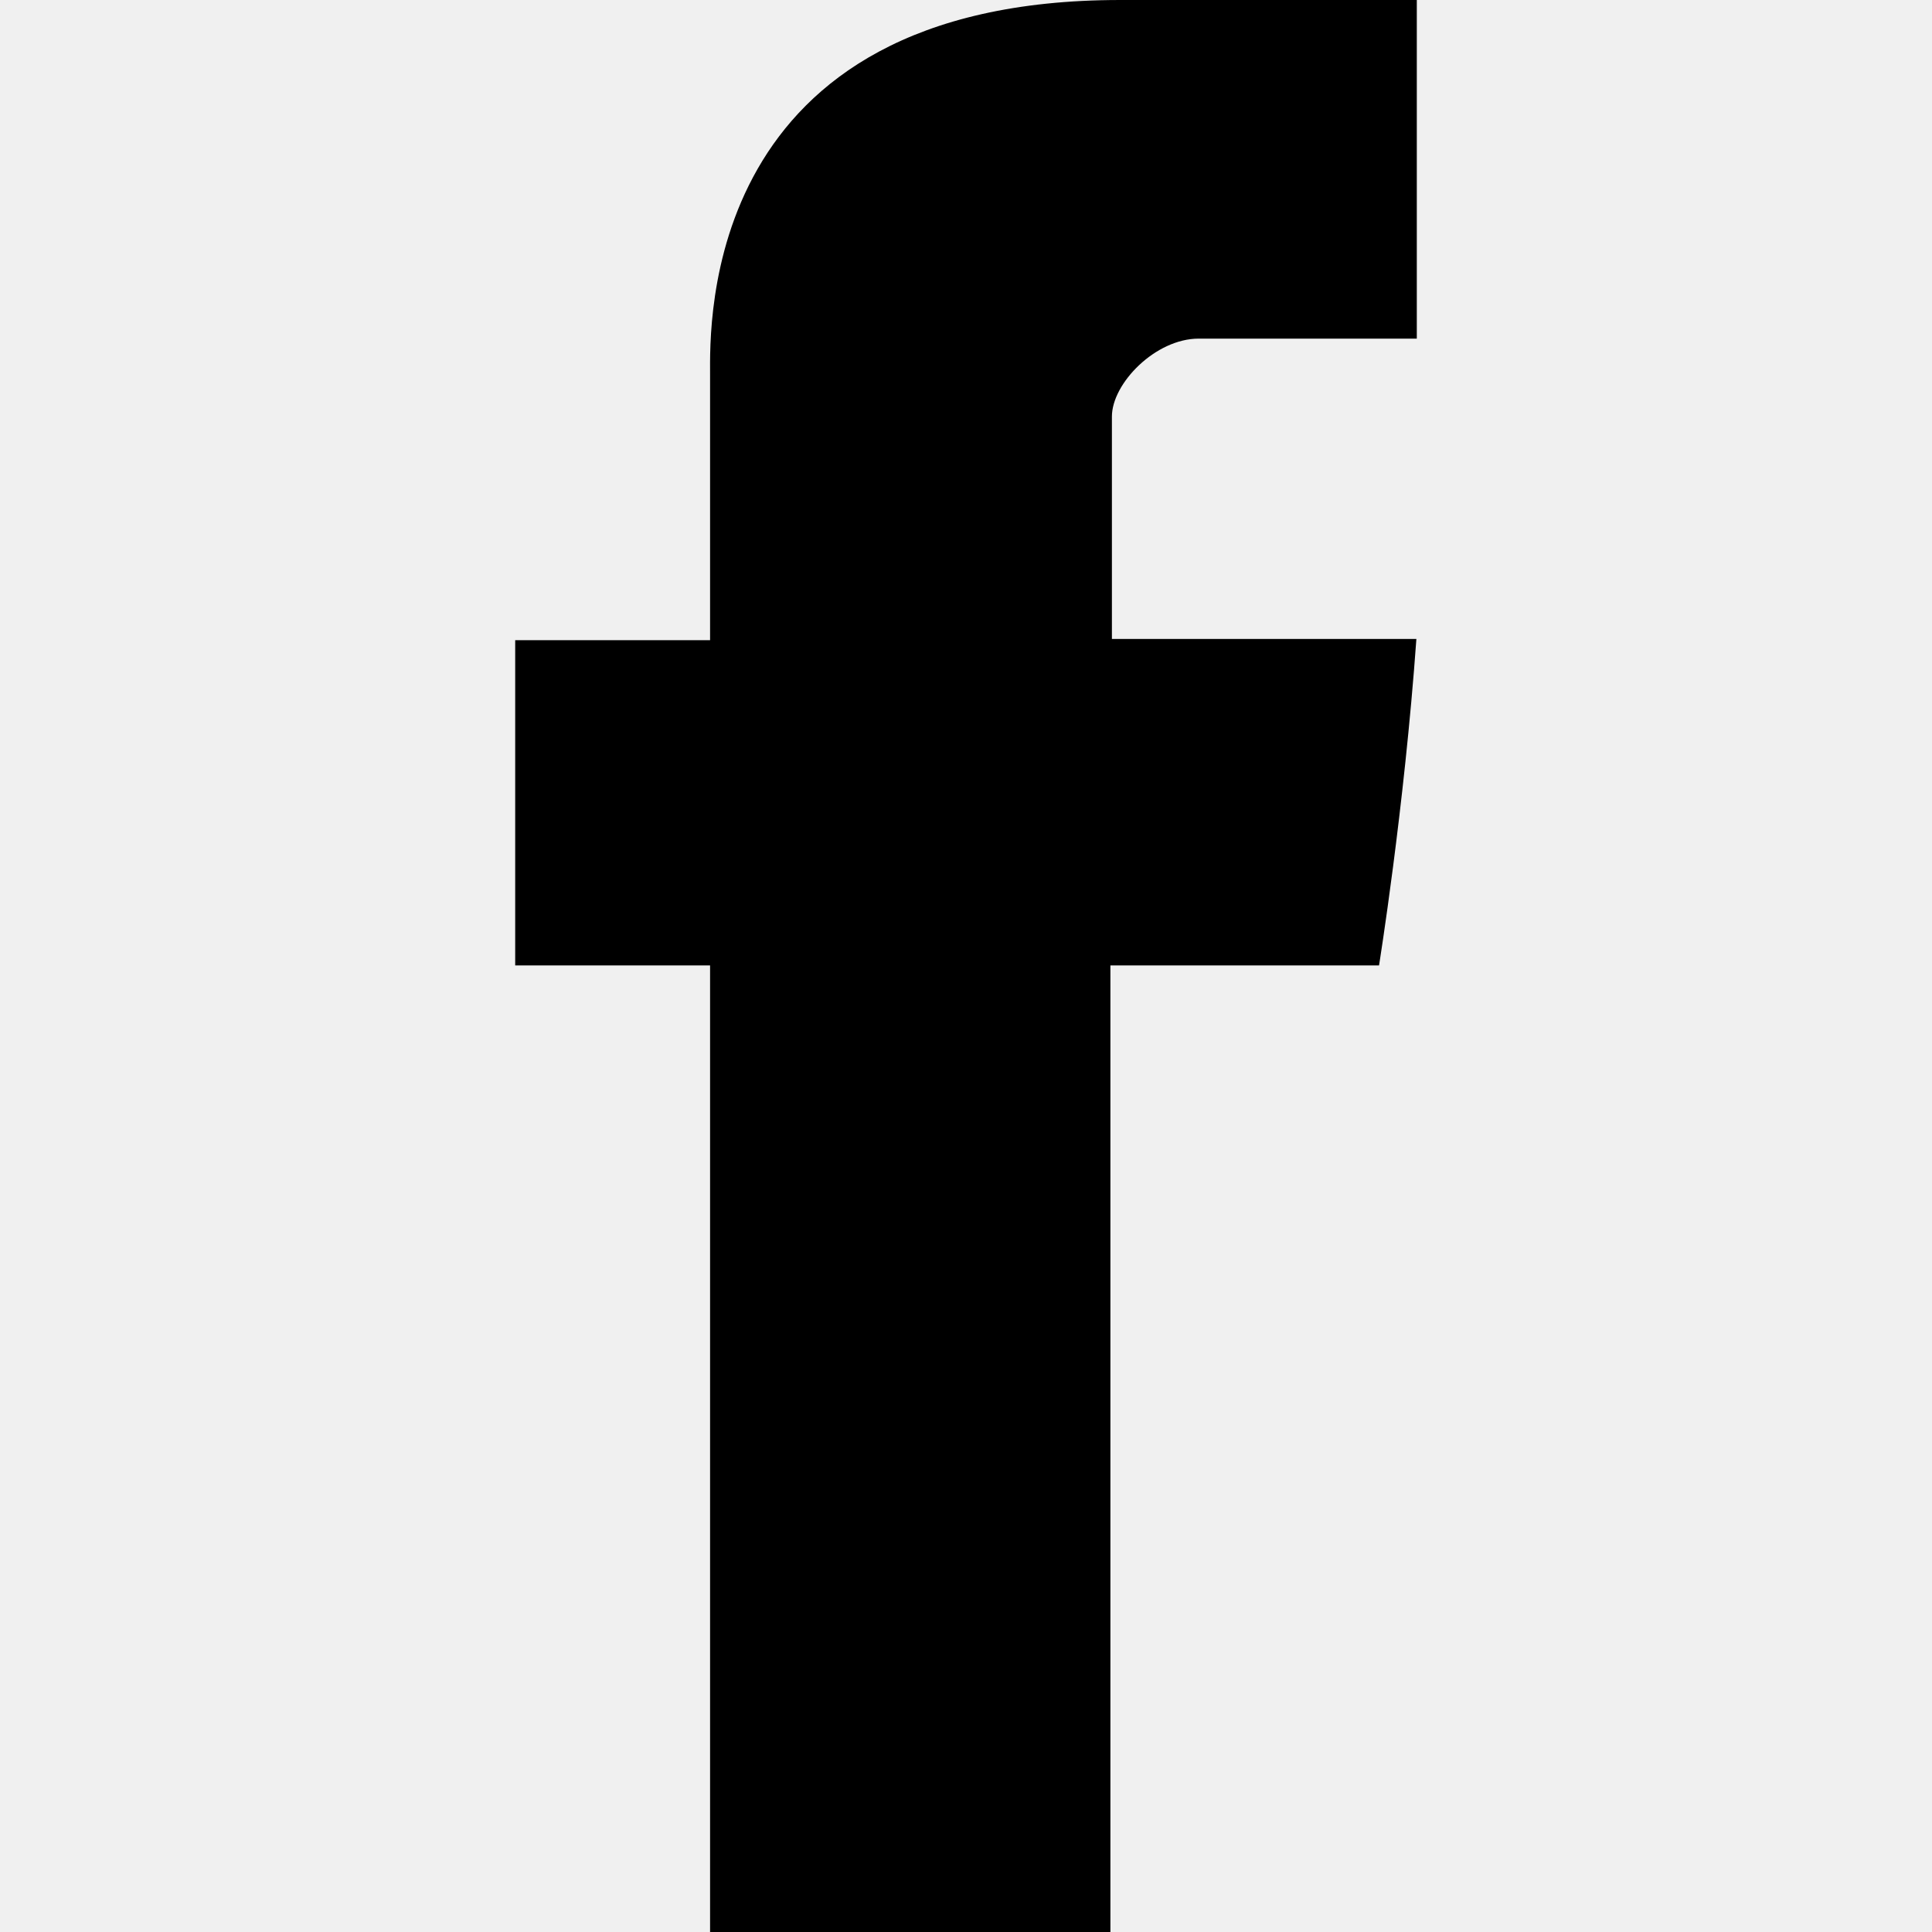
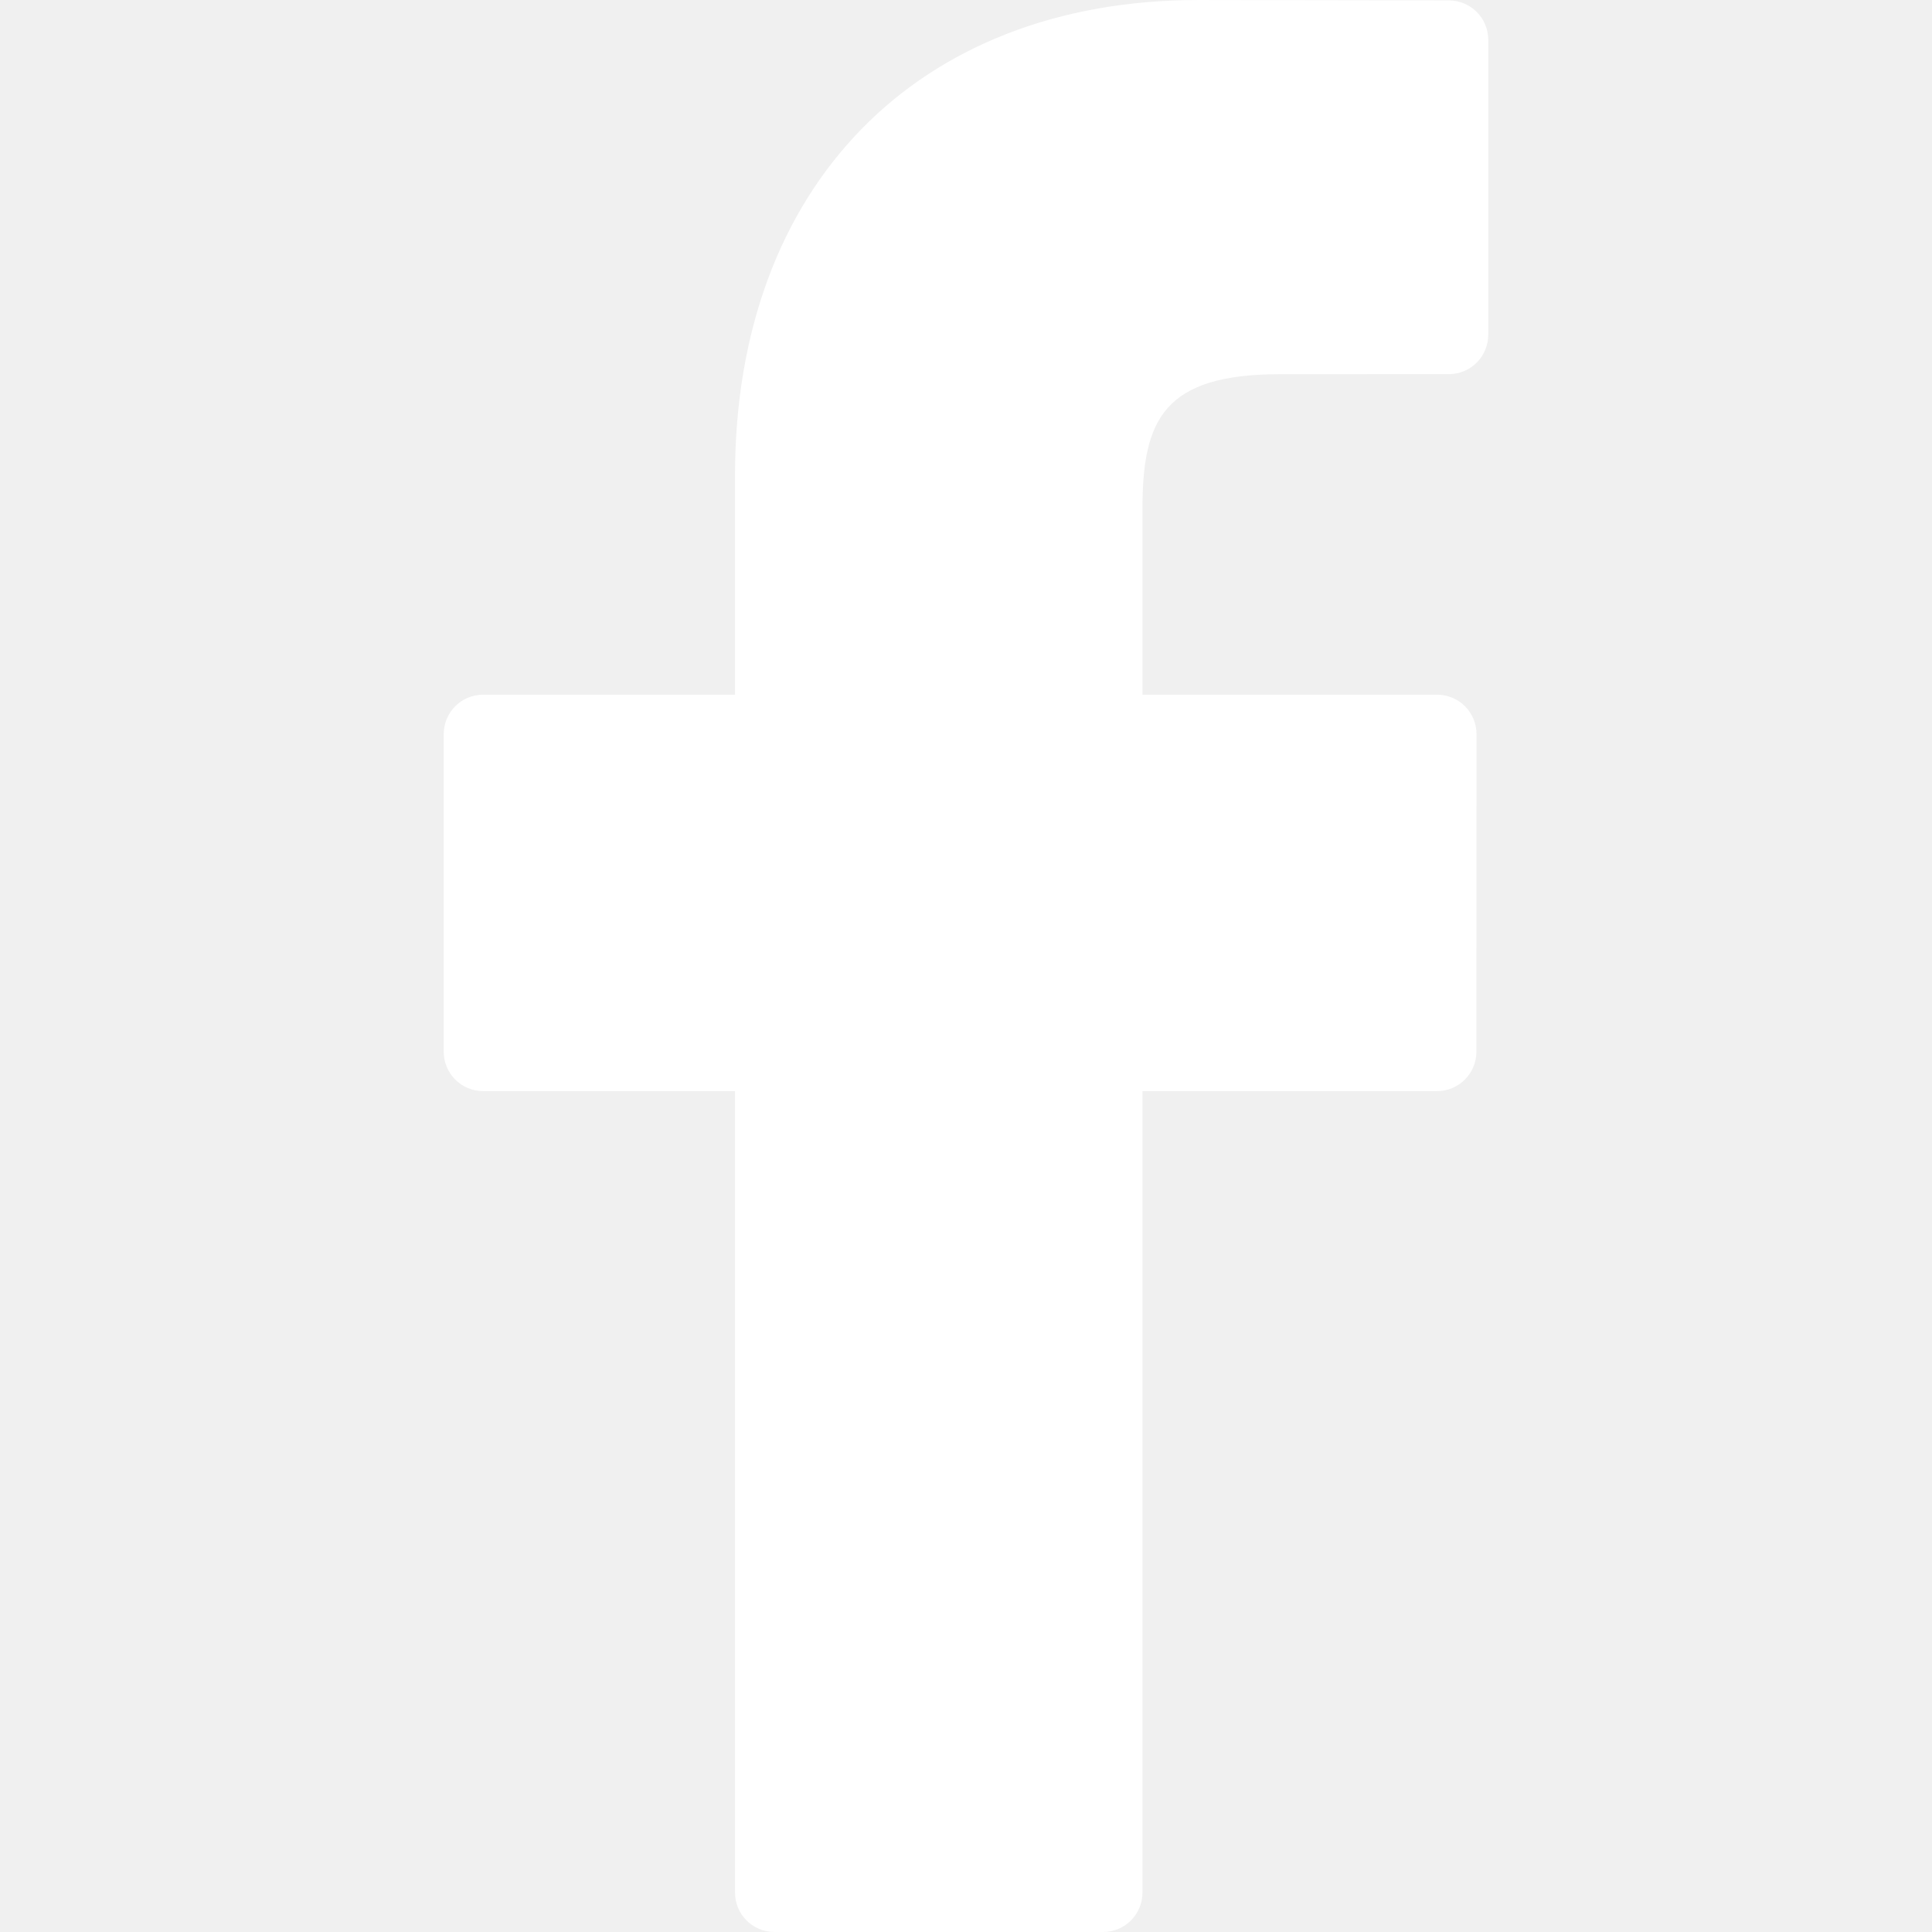
- <svg xmlns="http://www.w3.org/2000/svg" version="1.1" id="Capa_1" x="0px" y="0px" width="430.113px" height="430.114px" viewBox="0 0 430.113 430.114" style="enable-background:new 0 0 430.113 430.114;" xml:space="preserve">
+ <svg xmlns="http://www.w3.org/2000/svg" version="1.1" id="Capa_1" x="0px" y="0px" width="512px" height="512px" viewBox="0 0 96.124 96.123" style="enable-background:new 0 0 96.124 96.123;" xml:space="preserve" data-ember-extension="1" class="">
  <g>
-     <path id="Facebook" d="M158.081,83.3c0,10.839,0,59.218,0,59.218h-43.385v72.412h43.385v215.183h89.122V214.936h59.805   c0,0,5.601-34.721,8.316-72.685c-7.784,0-67.784,0-67.784,0s0-42.127,0-49.511c0-7.4,9.717-17.354,19.321-17.354   c9.586,0,29.818,0,48.557,0c0-9.859,0-43.924,0-75.385c-25.016,0-53.476,0-66.021,0C155.878-0.004,158.081,72.48,158.081,83.3z" />
+     <g>
+       <path d="M72.089,0.02L59.624,0C45.62,0,36.57,9.285,36.57,23.656v10.907H24.037c-1.083,0-1.96,0.878-1.96,1.961v15.803   c0,1.083,0.878,1.96,1.96,1.96h12.533v39.876c0,1.083,0.877,1.96,1.96,1.96h16.352c1.083,0,1.96-0.878,1.96-1.96V54.287h14.654   c1.083,0,1.96-0.877,1.96-1.96l0.006-15.803c0-0.52-0.207-1.018-0.574-1.386c-0.367-0.368-0.867-0.575-1.387-0.575H56.842v-9.246   c0-4.444,1.059-6.7,6.848-6.7l8.397-0.003c1.082,0,1.959-0.878,1.959-1.96V1.98C74.046,0.899,73.17,0.022,72.089,0.02z" data-original="#000000" class="active-path" data-old_color="#ffffff" fill="#ffffff" />
+     </g>
  </g>
-   <g>
- </g>
-   <g>
- </g>
-   <g>
- </g>
-   <g>
- </g>
-   <g>
- </g>
-   <g>
- </g>
-   <g>
- </g>
-   <g>
- </g>
-   <g>
- </g>
-   <g>
- </g>
-   <g>
- </g>
-   <g>
- </g>
-   <g>
- </g>
-   <g>
- </g>
-   <g>
- </g>
</svg>
